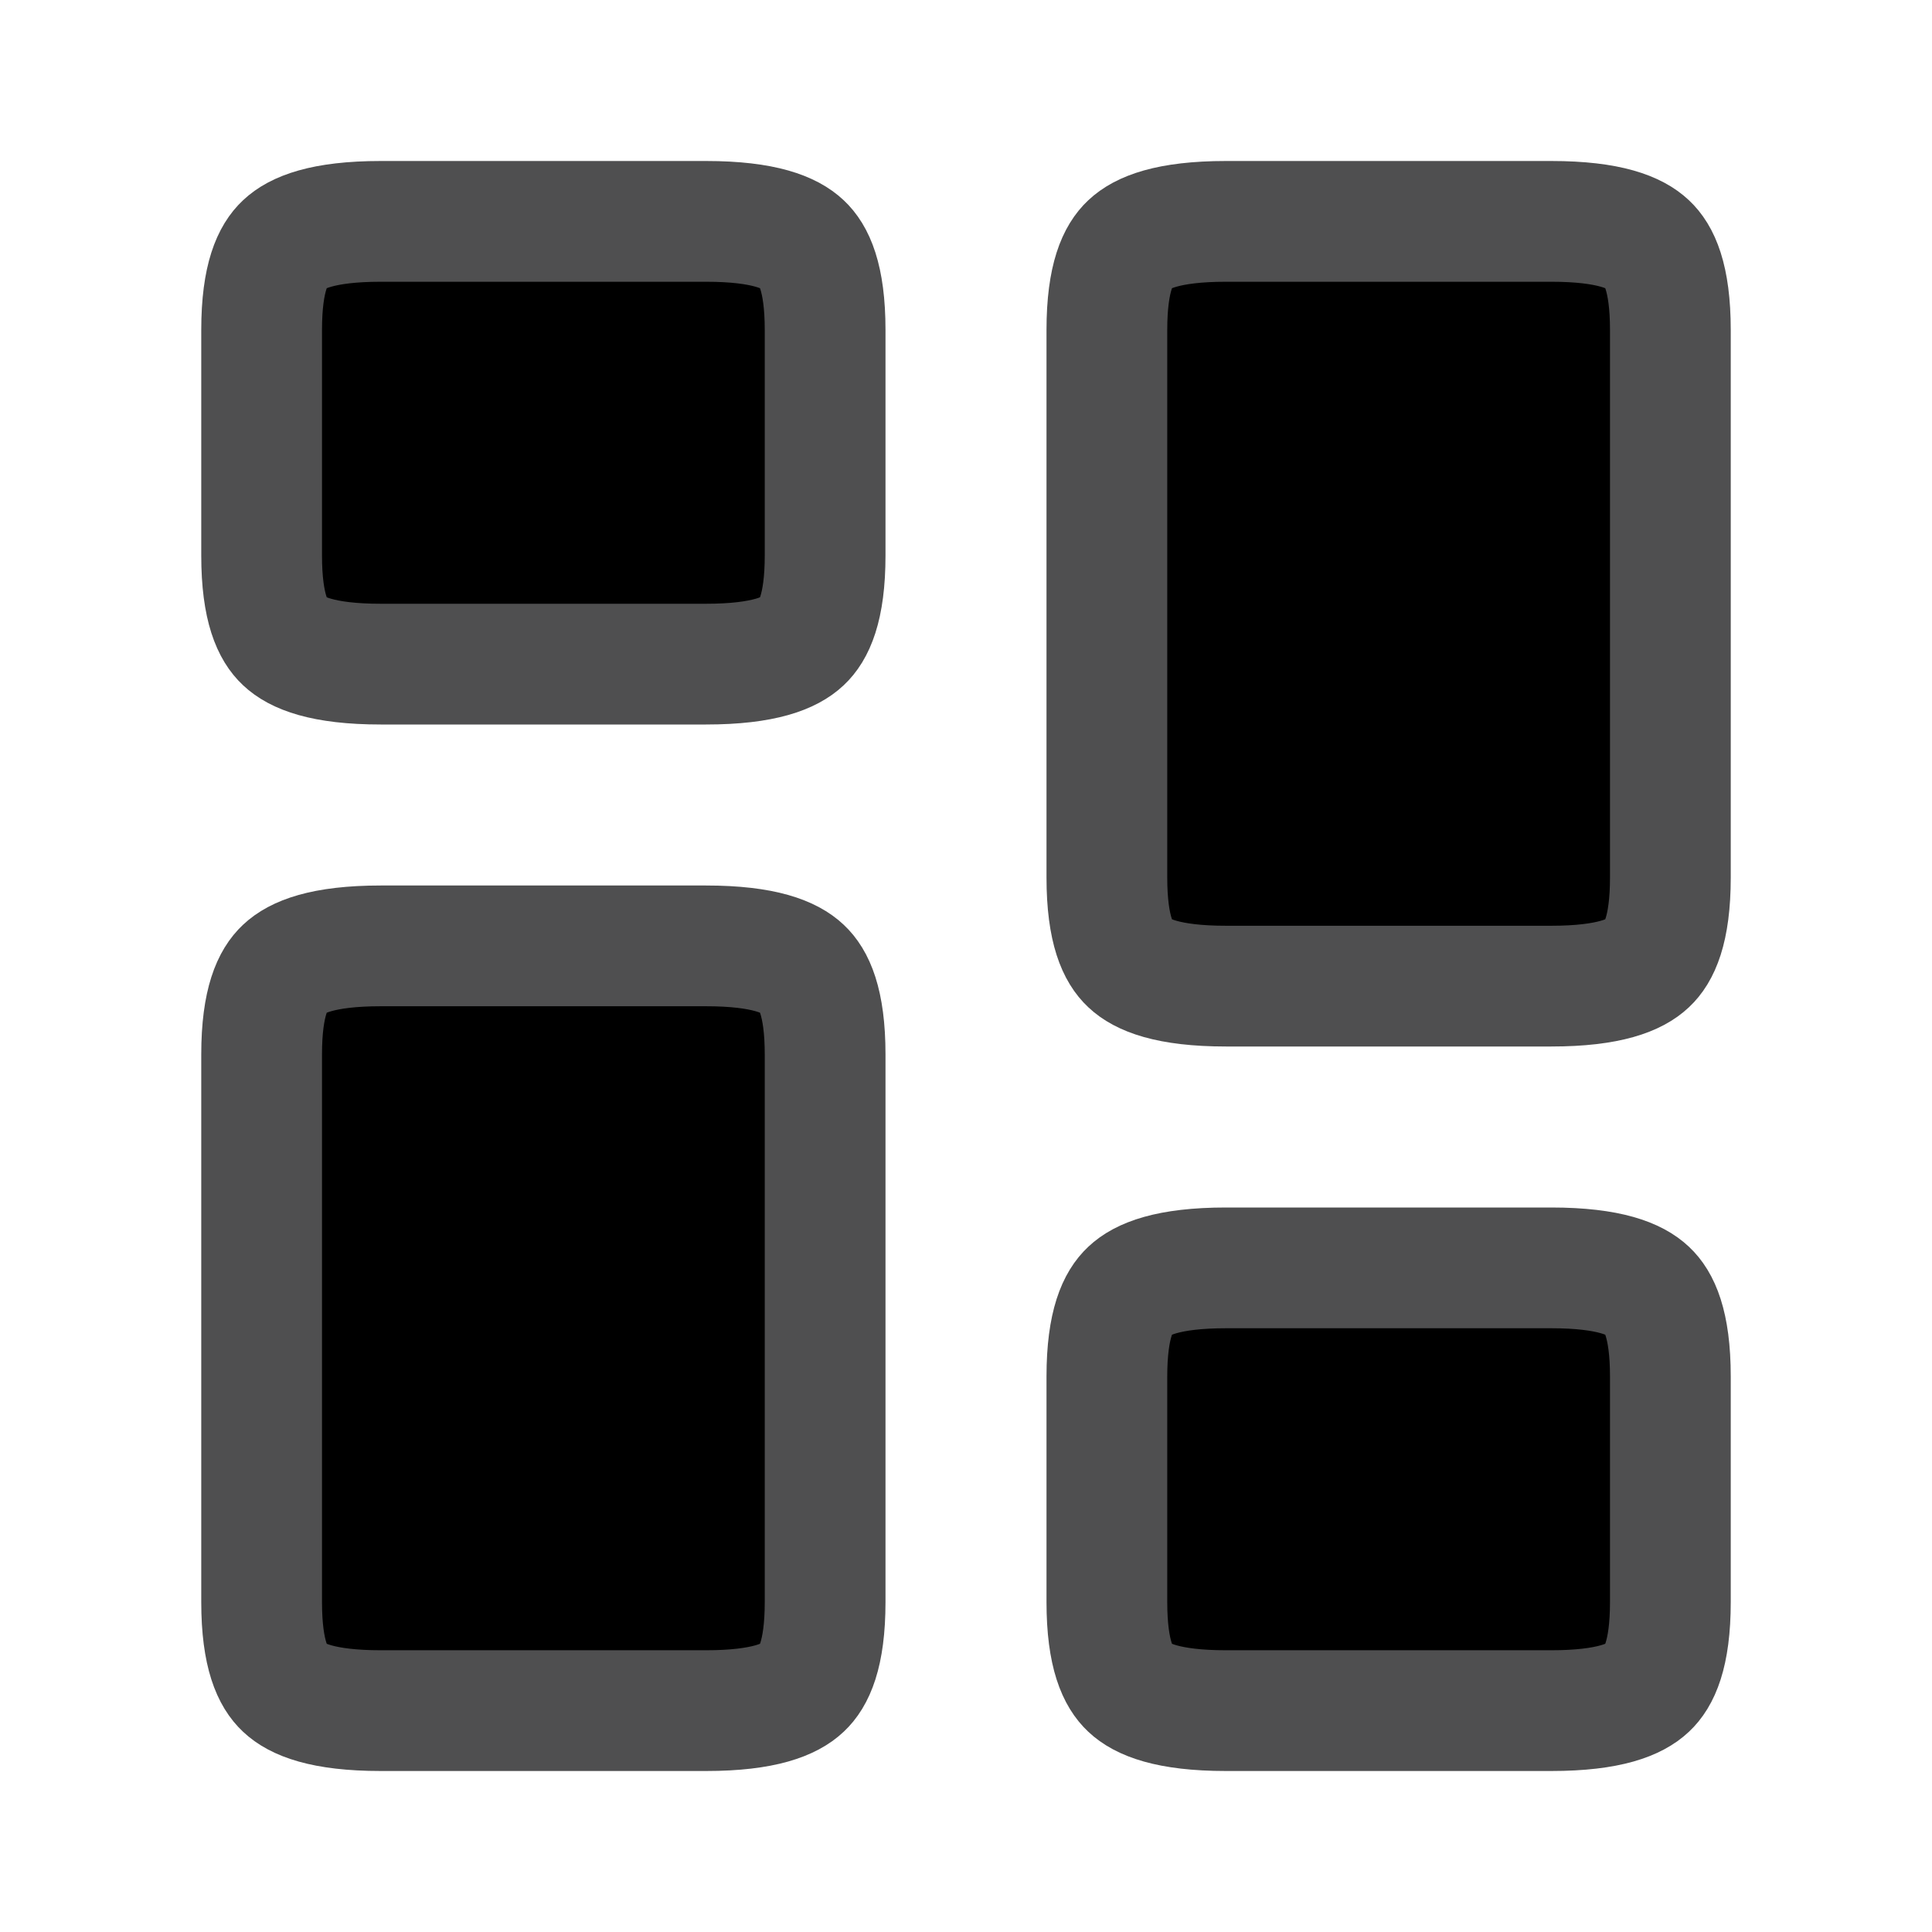
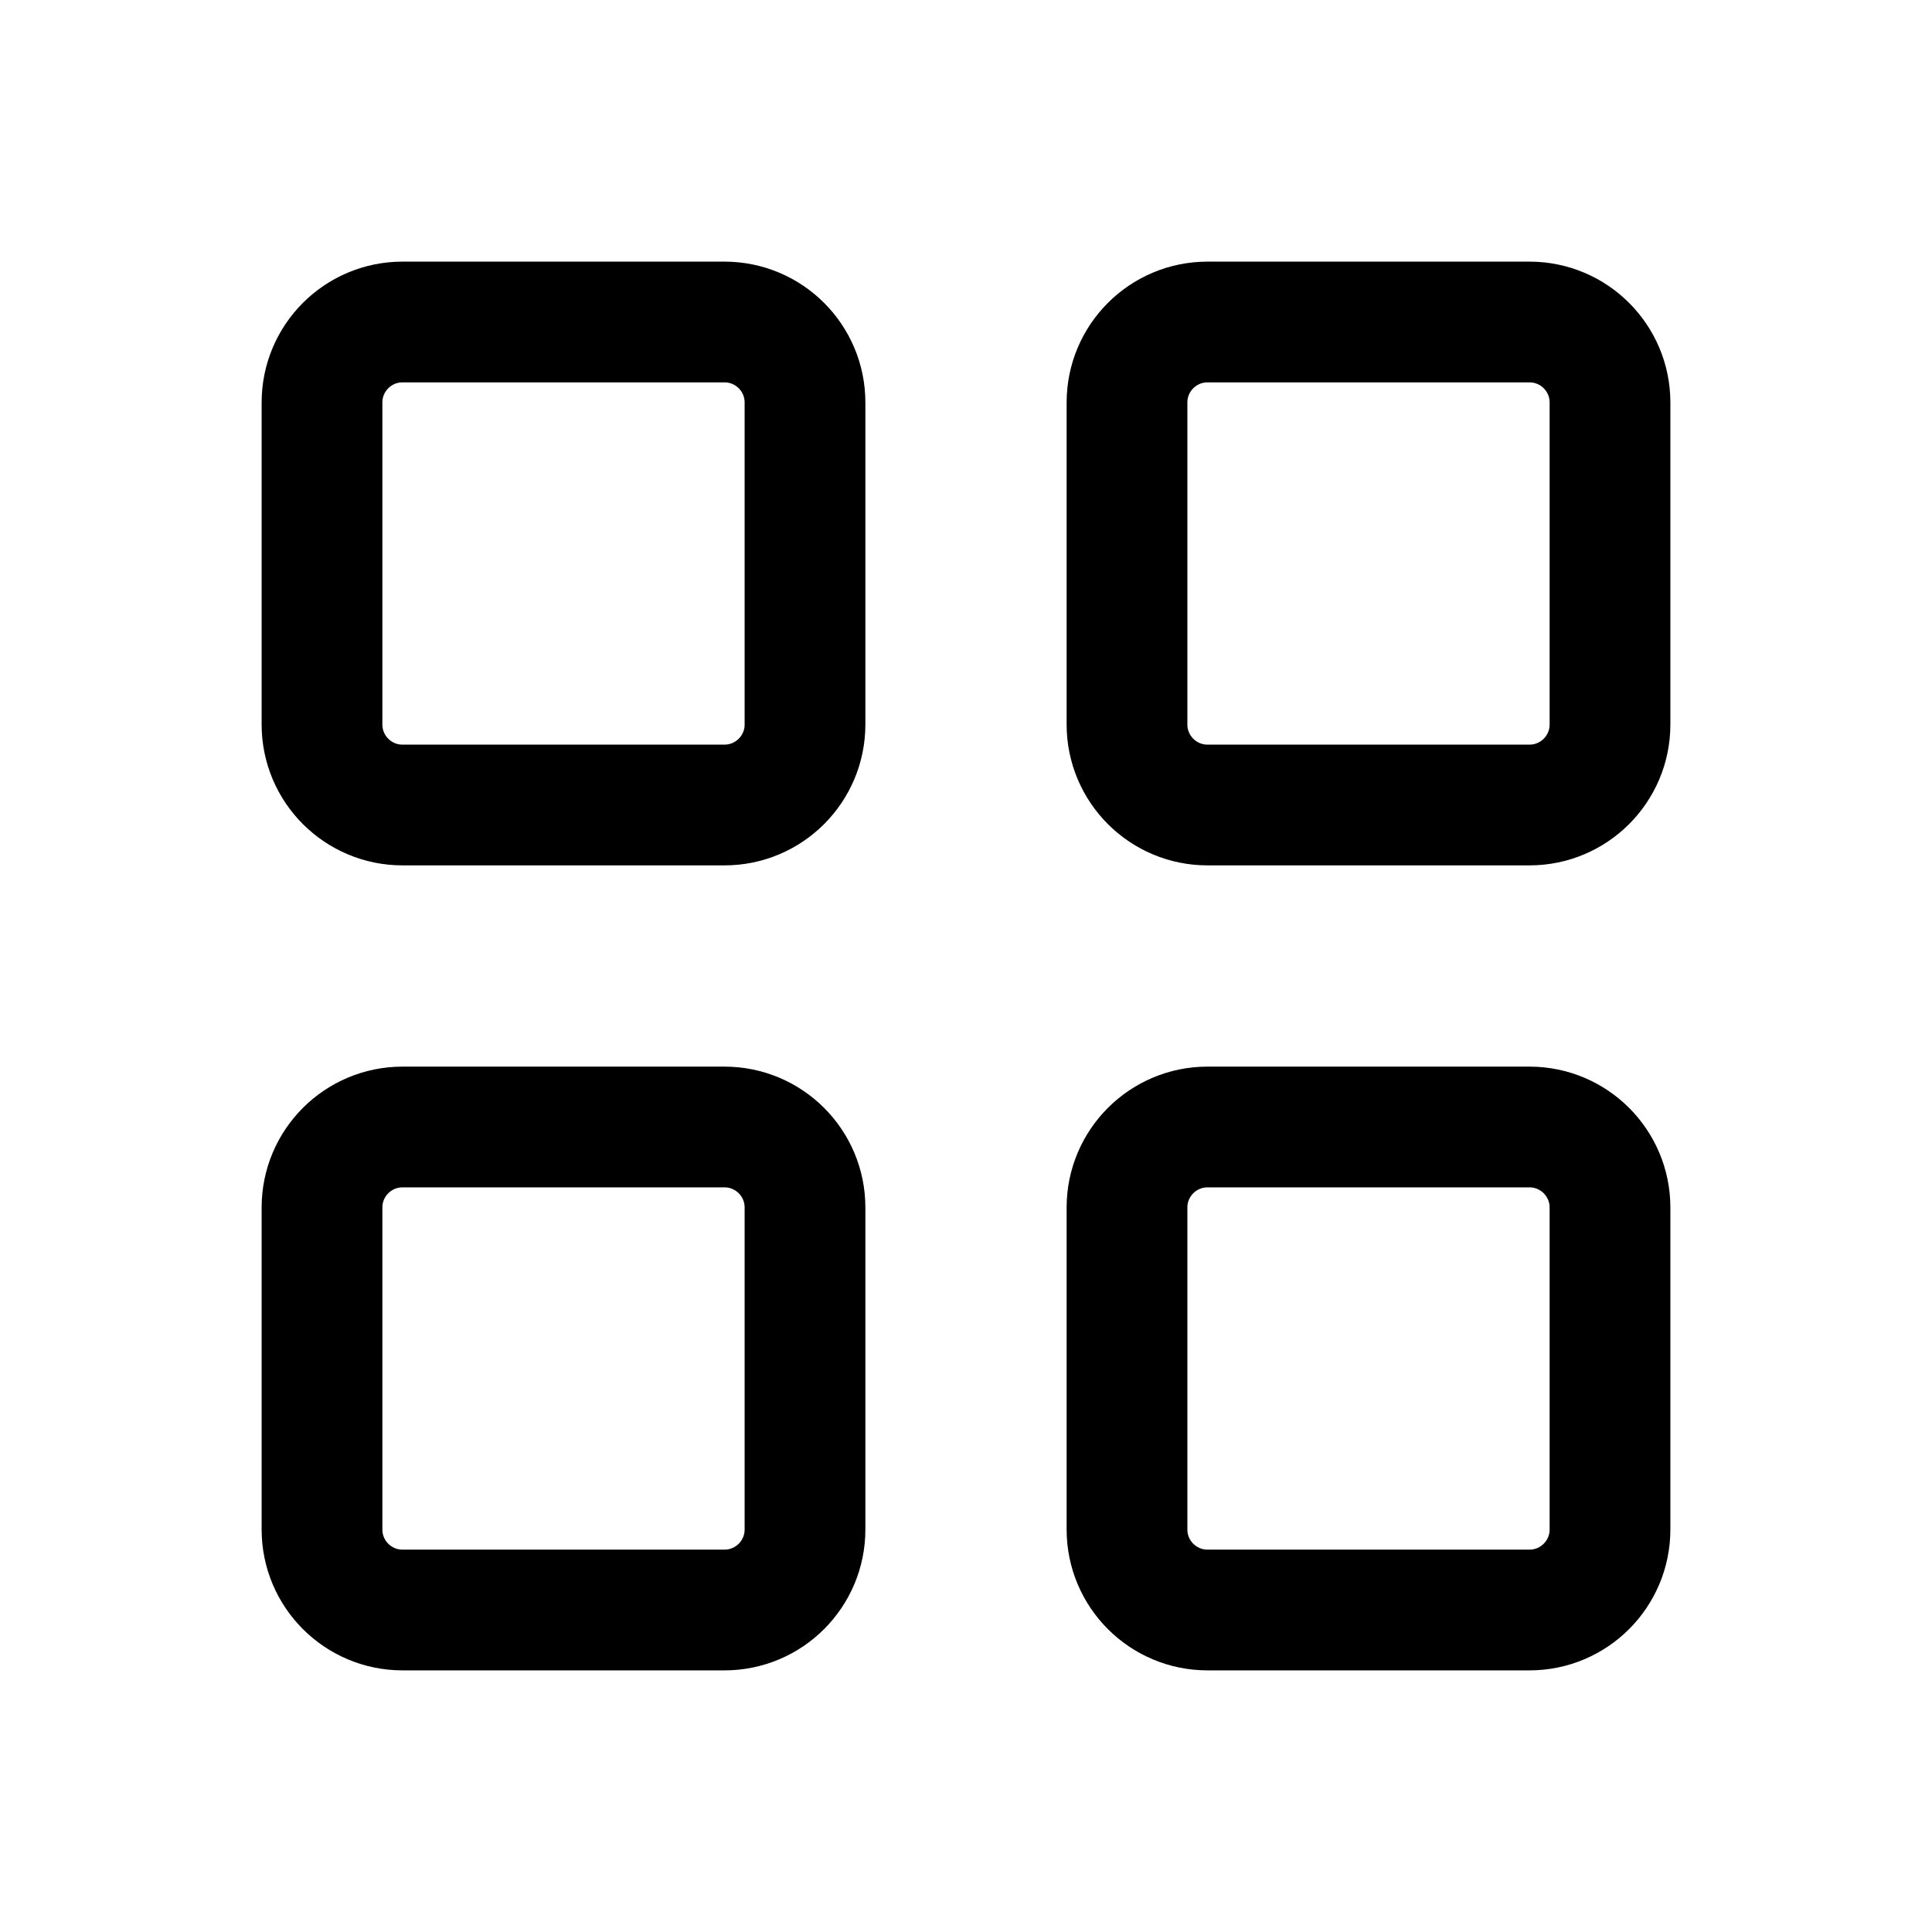
- <svg xmlns="http://www.w3.org/2000/svg" width="24" height="24" viewBox="0 0 24 24">
-   <path d="M20.75 4.1V10.9C20.75 11.565 20.605 11.837 20.467 11.966C20.318 12.107 20 12.25 19.27 12.25H15.23C14.5 12.25 14.182 12.107 14.033 11.966C13.895 11.837 13.75 11.565 13.75 10.9V4.1C13.75 3.435 13.895 3.163 14.033 3.034C14.182 2.893 14.5 2.75 15.23 2.75H19.27C20 2.75 20.318 2.893 20.467 3.034C20.605 3.163 20.75 3.435 20.75 4.1Z" stroke="#4F4F50" stroke-width="1.5" />
-   <path d="M10.25 4.1V6.9C10.25 7.565 10.105 7.837 9.967 7.966C9.818 8.107 9.5 8.25 8.77 8.25H4.73C4 8.25 3.682 8.107 3.533 7.966C3.395 7.837 3.25 7.565 3.25 6.9V4.1C3.25 3.435 3.395 3.163 3.533 3.034C3.682 2.893 4 2.75 4.73 2.75H8.77C9.5 2.75 9.818 2.893 9.967 3.034C10.105 3.163 10.25 3.435 10.25 4.1Z" stroke="#4F4F50" stroke-width="1.5" />
-   <path d="M10.25 13.1V19.9C10.25 20.565 10.105 20.837 9.967 20.966C9.818 21.107 9.5 21.25 8.77 21.25H4.73C4 21.25 3.682 21.107 3.533 20.966C3.395 20.837 3.25 20.565 3.25 19.9V13.1C3.25 12.435 3.395 12.163 3.533 12.034C3.682 11.893 4 11.75 4.73 11.75H8.77C9.5 11.75 9.818 11.893 9.967 12.034C10.105 12.163 10.25 12.435 10.25 13.1Z" stroke="#4F4F50" stroke-width="1.5" />
-   <path d="M20.75 17.1V19.9C20.75 20.565 20.605 20.837 20.467 20.966C20.318 21.107 20 21.25 19.27 21.25H15.23C14.5 21.25 14.182 21.107 14.033 20.966C13.895 20.837 13.75 20.565 13.75 19.9V17.1C13.75 16.435 13.895 16.163 14.033 16.034C14.182 15.893 14.5 15.75 15.23 15.75H19.27C20 15.75 20.318 15.893 20.467 16.034C20.605 16.163 20.75 16.435 20.75 17.1Z" stroke="#4F4F50" stroke-width="1.5" />
+ <svg xmlns="http://www.w3.org/2000/svg" width="24" height="24" viewBox="0 0 24 24" fill="none">
+   <path d="M9 4H5C4.448 4 4 4.448 4 5V9C4 9.552 4.448 10 5 10H9C9.552 10 10 9.552 10 9V5C10 4.448 9.552 4 9 4Z" stroke="currentColor" stroke-width="1.5" stroke-linecap="round" stroke-linejoin="round" />
+   <path d="M19 4H15C14.448 4 14 4.448 14 5V9C14 9.552 14.448 10 15 10H19C19.552 10 20 9.552 20 9V5C20 4.448 19.552 4 19 4Z" stroke="currentColor" stroke-width="1.5" stroke-linecap="round" stroke-linejoin="round" />
+   <path d="M9 14H5C4.448 14 4 14.448 4 15V19C4 19.552 4.448 20 5 20H9C9.552 20 10 19.552 10 19V15C10 14.448 9.552 14 9 14Z" stroke="currentColor" stroke-width="1.5" stroke-linecap="round" stroke-linejoin="round" />
+   <path d="M19 14H15C14.448 14 14 14.448 14 15V19C14 19.552 14.448 20 15 20H19C19.552 20 20 19.552 20 19V15C20 14.448 19.552 14 19 14Z" stroke="currentColor" stroke-width="1.5" stroke-linecap="round" stroke-linejoin="round" />
</svg>
